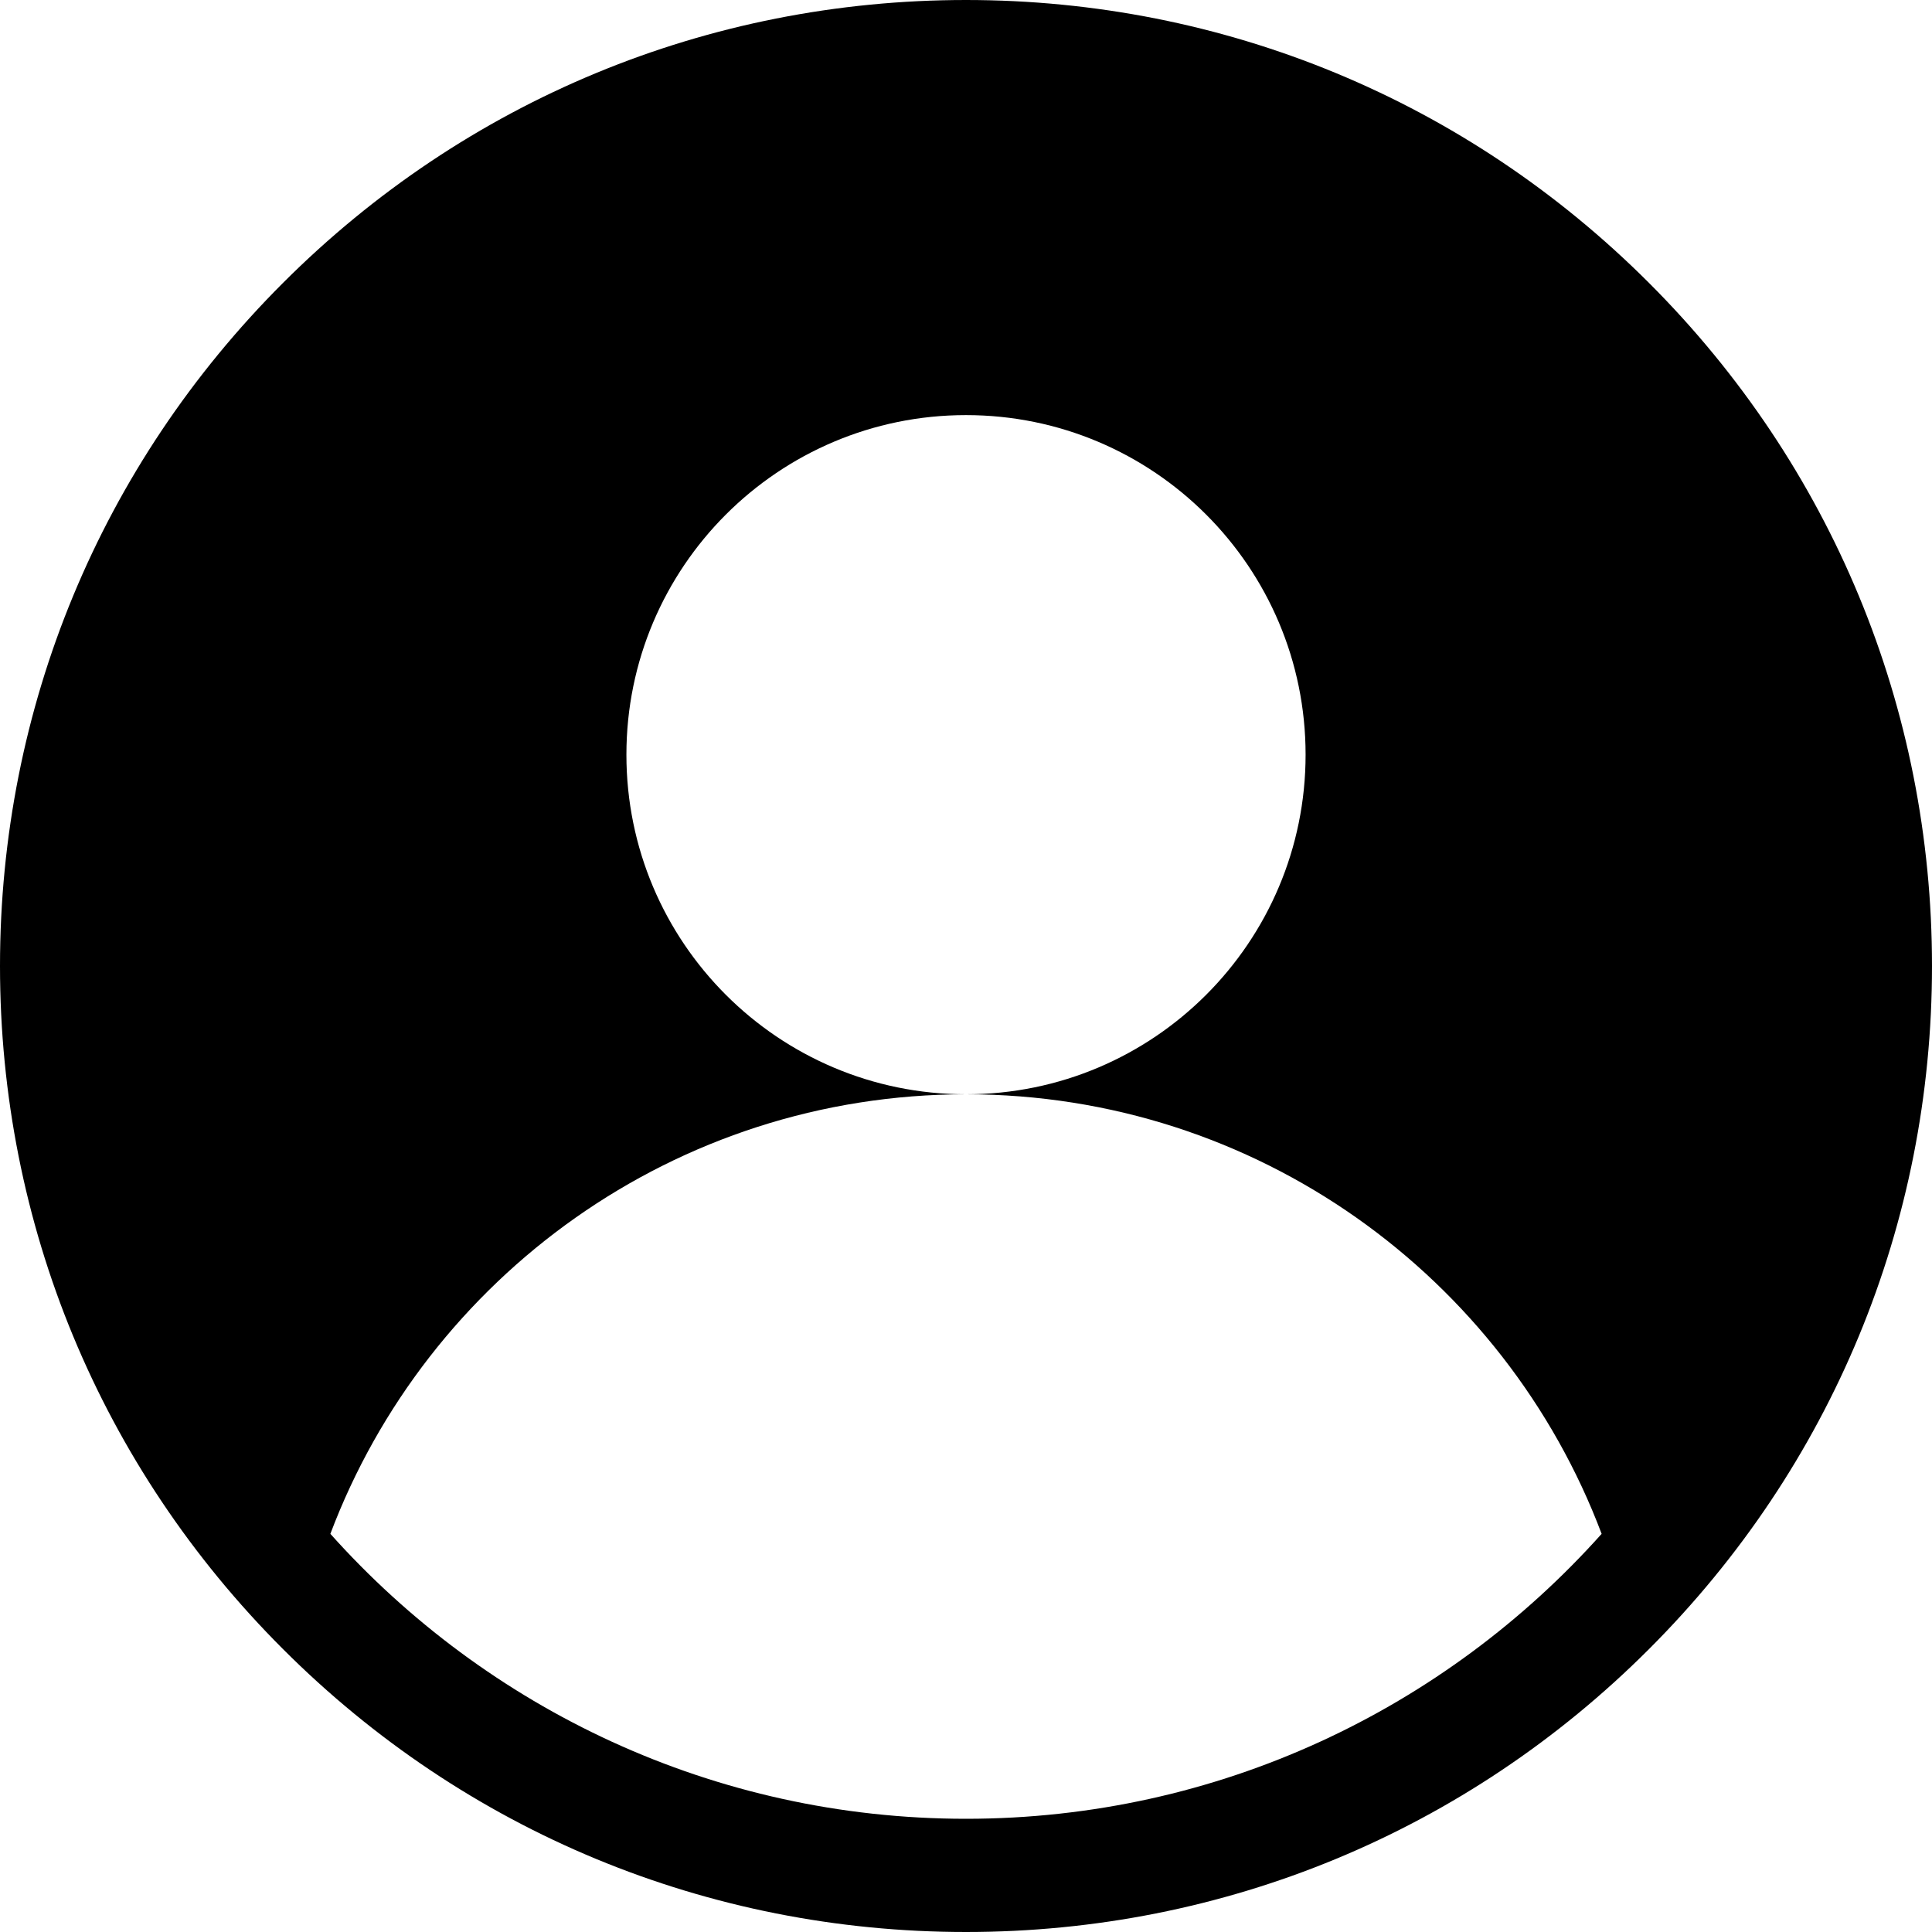
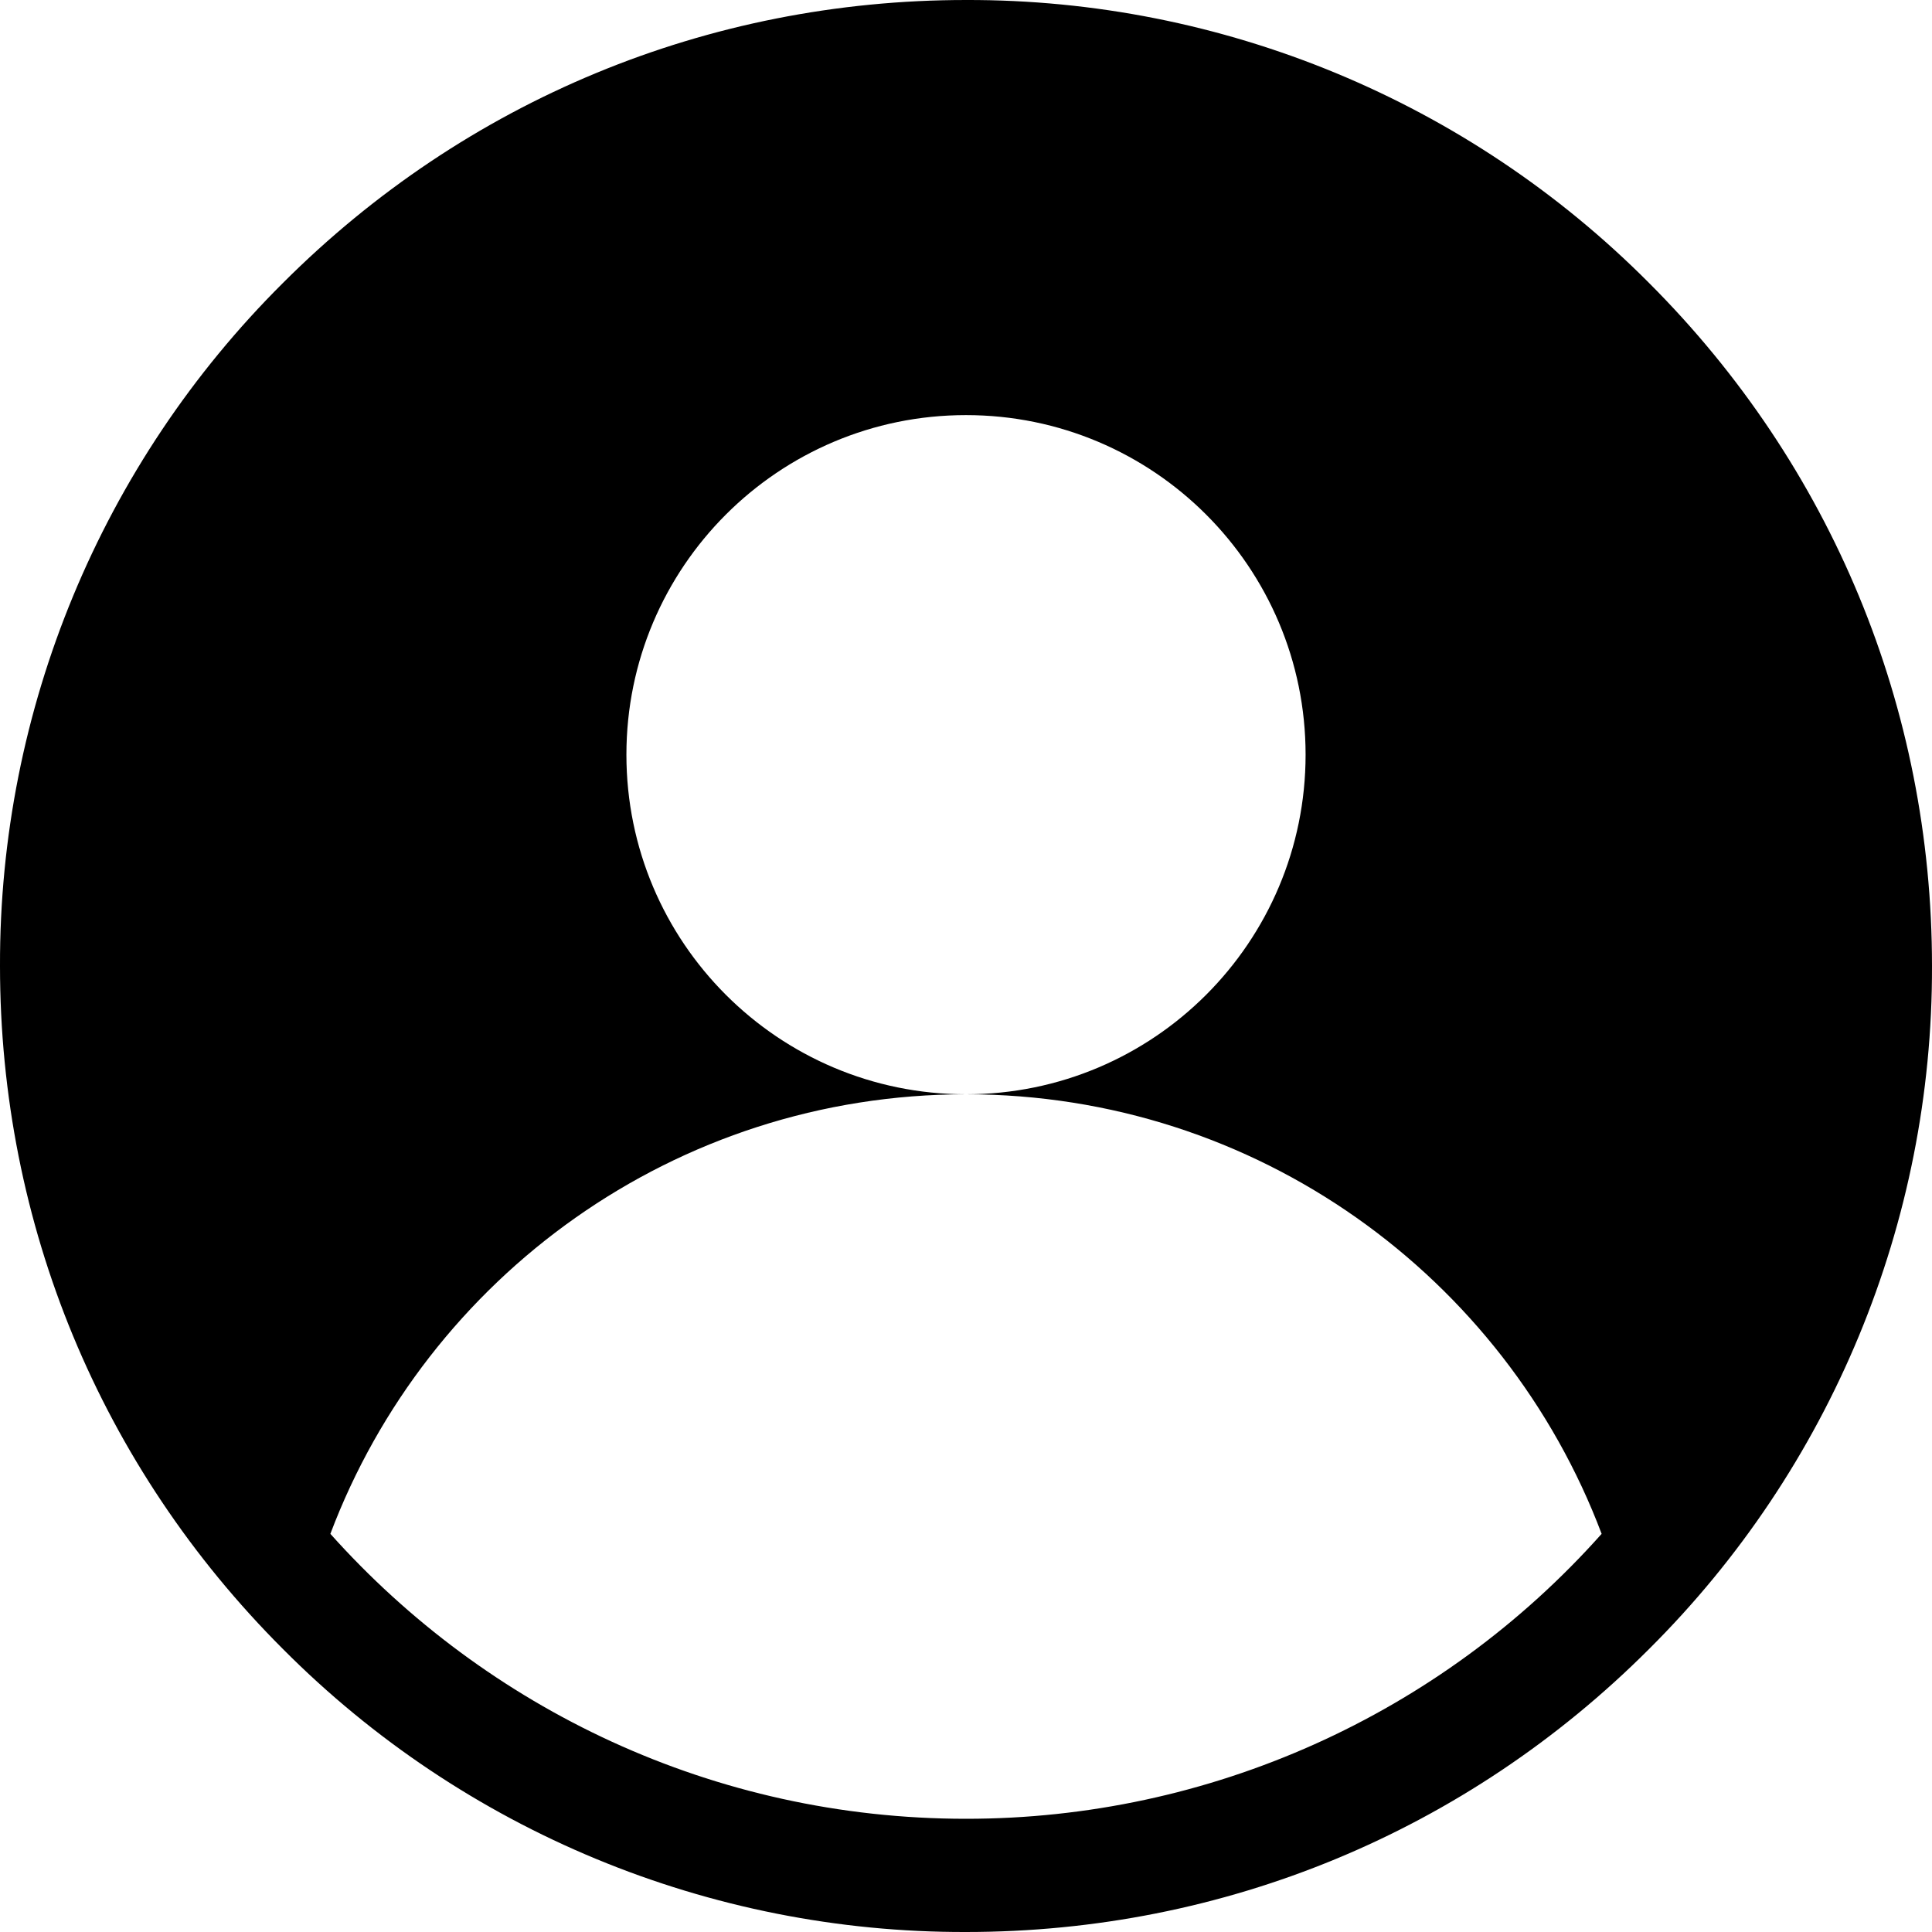
- <svg xmlns="http://www.w3.org/2000/svg" width="35" height="35" viewBox="0 0 35 35" fill="none">
-   <path d="M29.874 5.126C26.569 1.82 22.174 0 17.5 0C12.826 0 8.431 1.82 5.126 5.126C1.82 8.431 0 12.826 0 17.5C0 22.174 1.82 26.569 5.126 29.874C8.431 33.18 12.826 35 17.5 35C22.174 35 26.569 33.18 29.874 29.874C33.18 26.569 35 22.174 35 17.5C35 12.826 33.18 8.431 29.874 5.126ZM17.5 32.949C12.929 32.949 8.816 30.953 5.985 27.787C7.74 23.134 12.233 19.824 17.5 19.824C14.102 19.824 11.348 17.07 11.348 13.672C11.348 10.274 14.102 7.52 17.5 7.52C20.898 7.52 23.652 10.274 23.652 13.672C23.652 17.07 20.898 19.824 17.5 19.824C22.767 19.824 27.26 23.134 29.015 27.787C26.184 30.953 22.071 32.949 17.5 32.949Z" fill="black" />
+ <svg xmlns="http://www.w3.org/2000/svg" width="35" height="35" fill="none" viewBox="0 0 35 35">
+   <path fill="#000" d="M29.874 5.126A17.386 17.386 0 0 0 17.5 0C12.826 0 8.431 1.82 5.126 5.126A17.386 17.386 0 0 0 0 17.5c0 4.674 1.82 9.069 5.126 12.374A17.385 17.385 0 0 0 17.5 35c4.674 0 9.069-1.82 12.374-5.126A17.385 17.385 0 0 0 35 17.5c0-4.674-1.82-9.069-5.126-12.374ZM17.5 32.949c-4.571 0-8.684-1.996-11.515-5.162 1.755-4.653 6.248-7.963 11.515-7.963a6.152 6.152 0 1 1 0-12.304 6.152 6.152 0 0 1 0 12.304c5.267 0 9.76 3.31 11.515 7.963A15.41 15.41 0 0 1 17.5 32.949Z" />
</svg>
